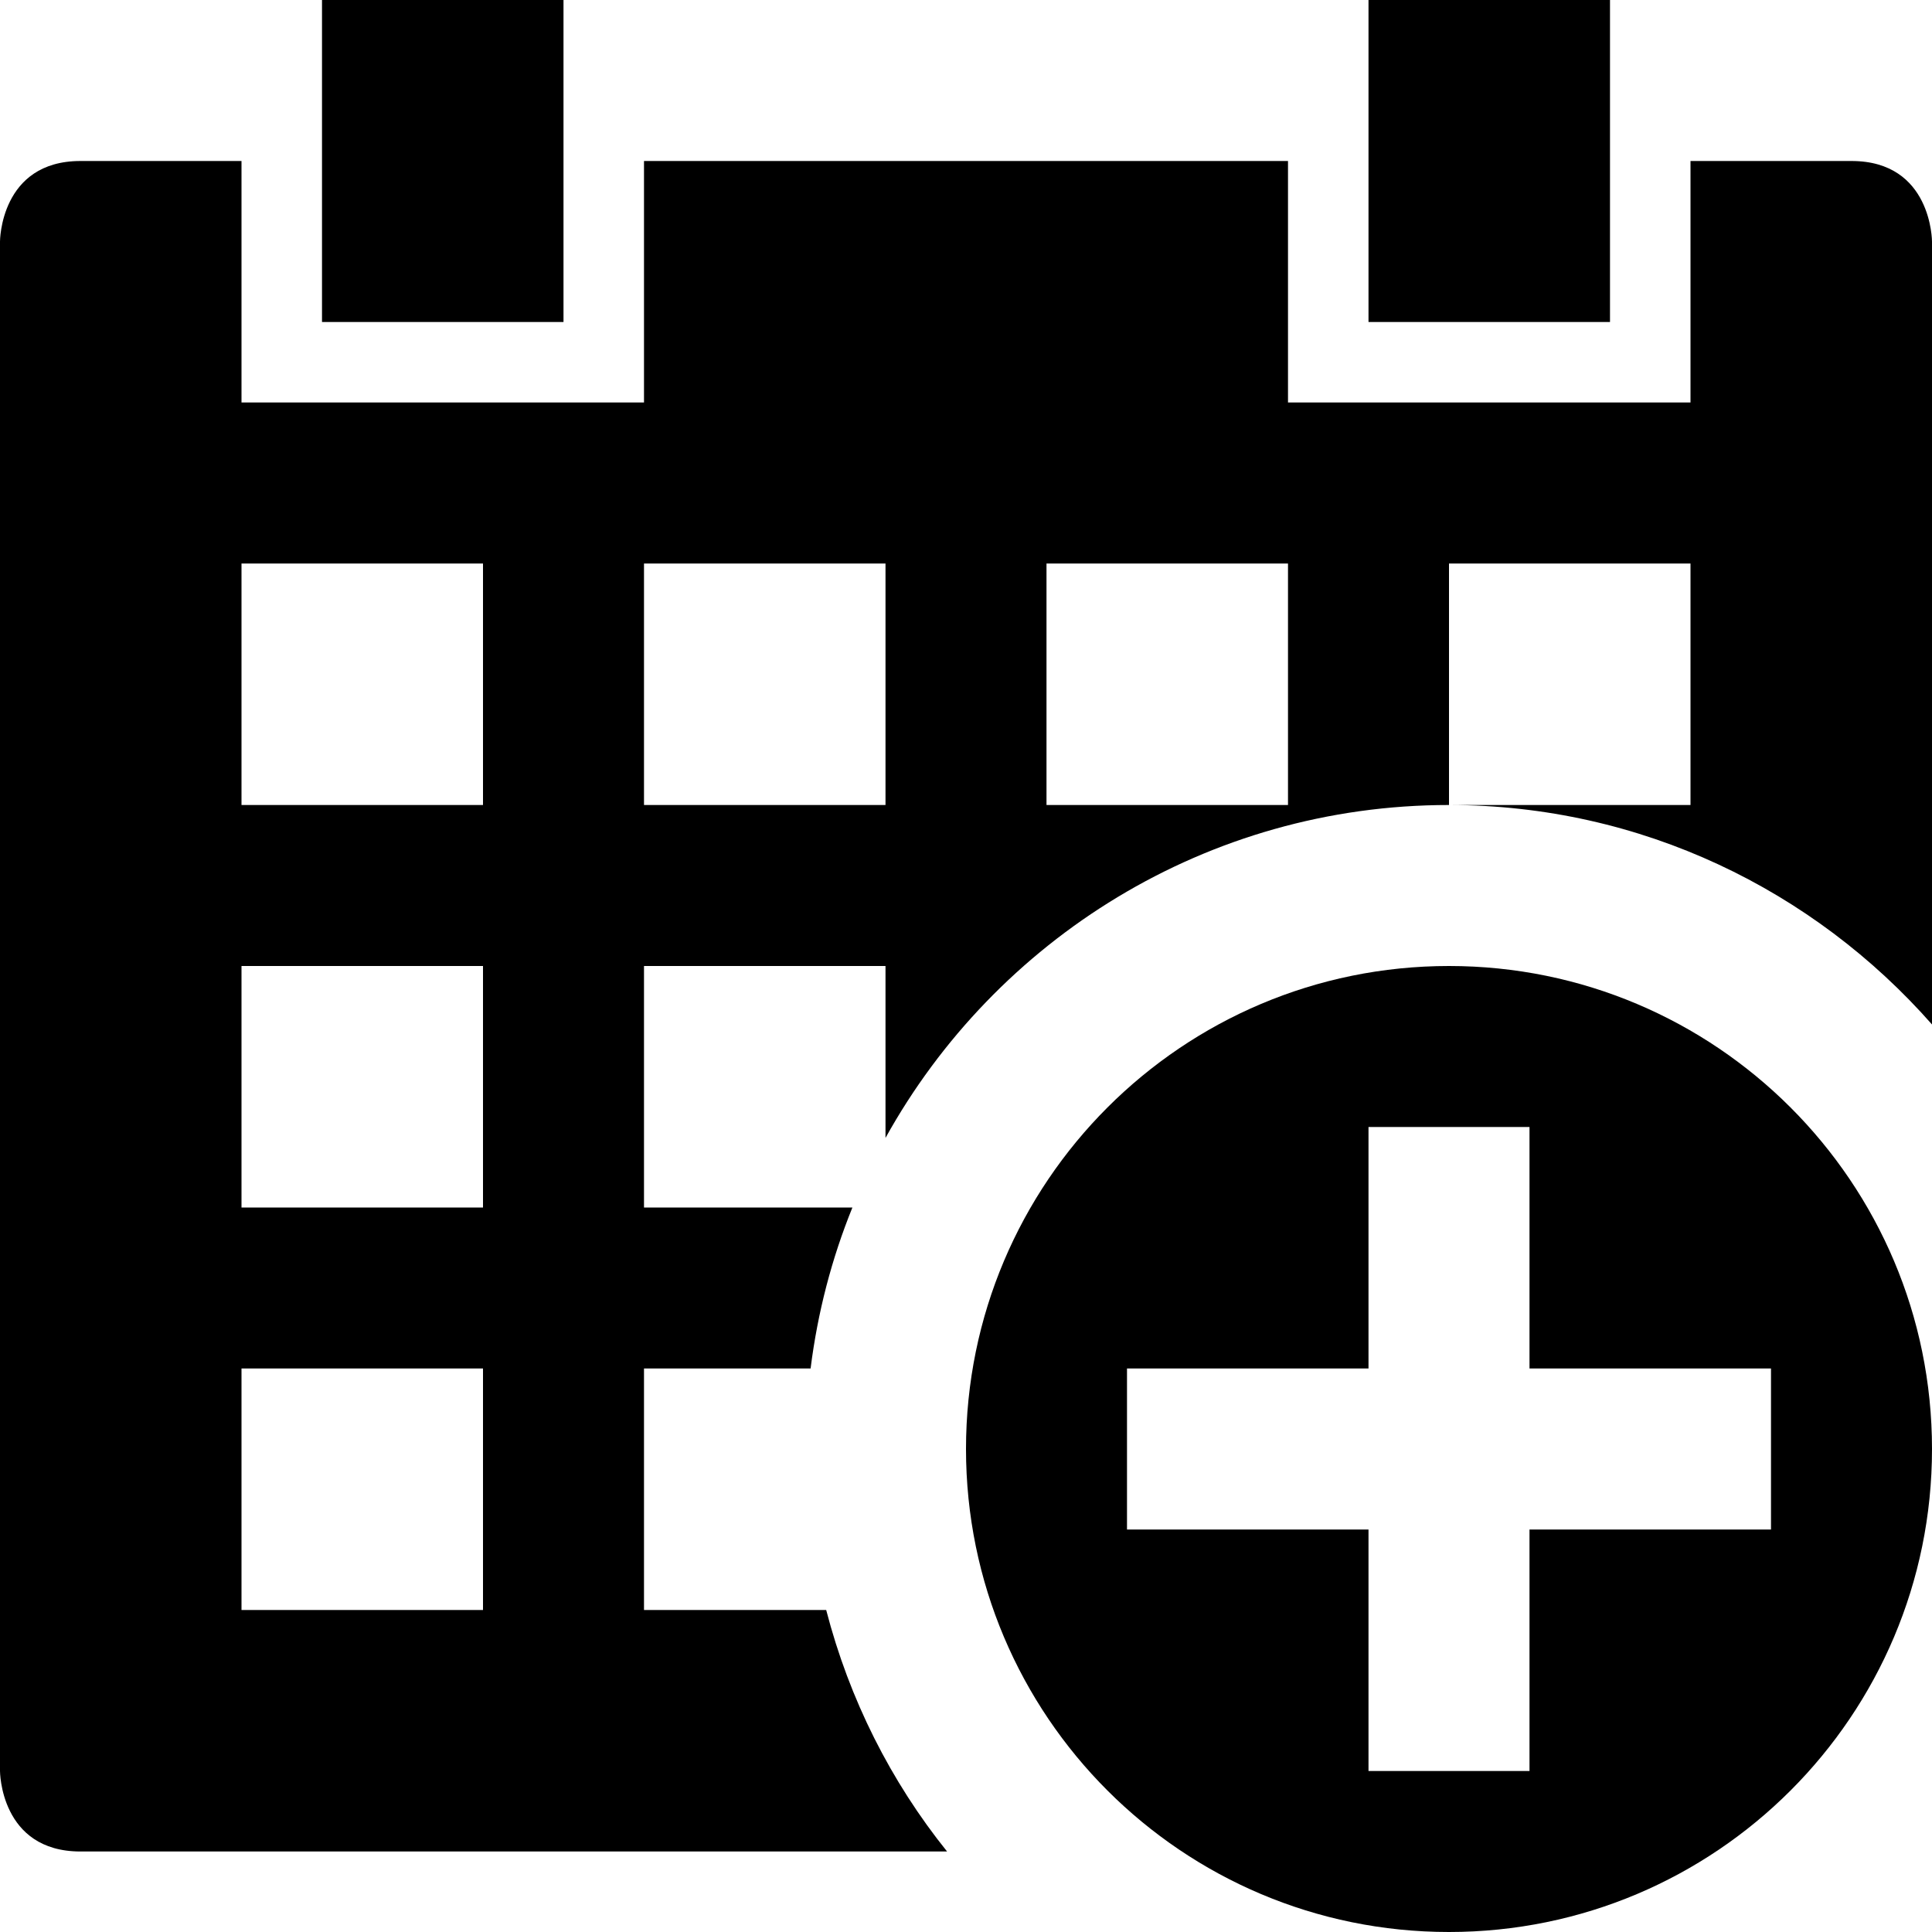
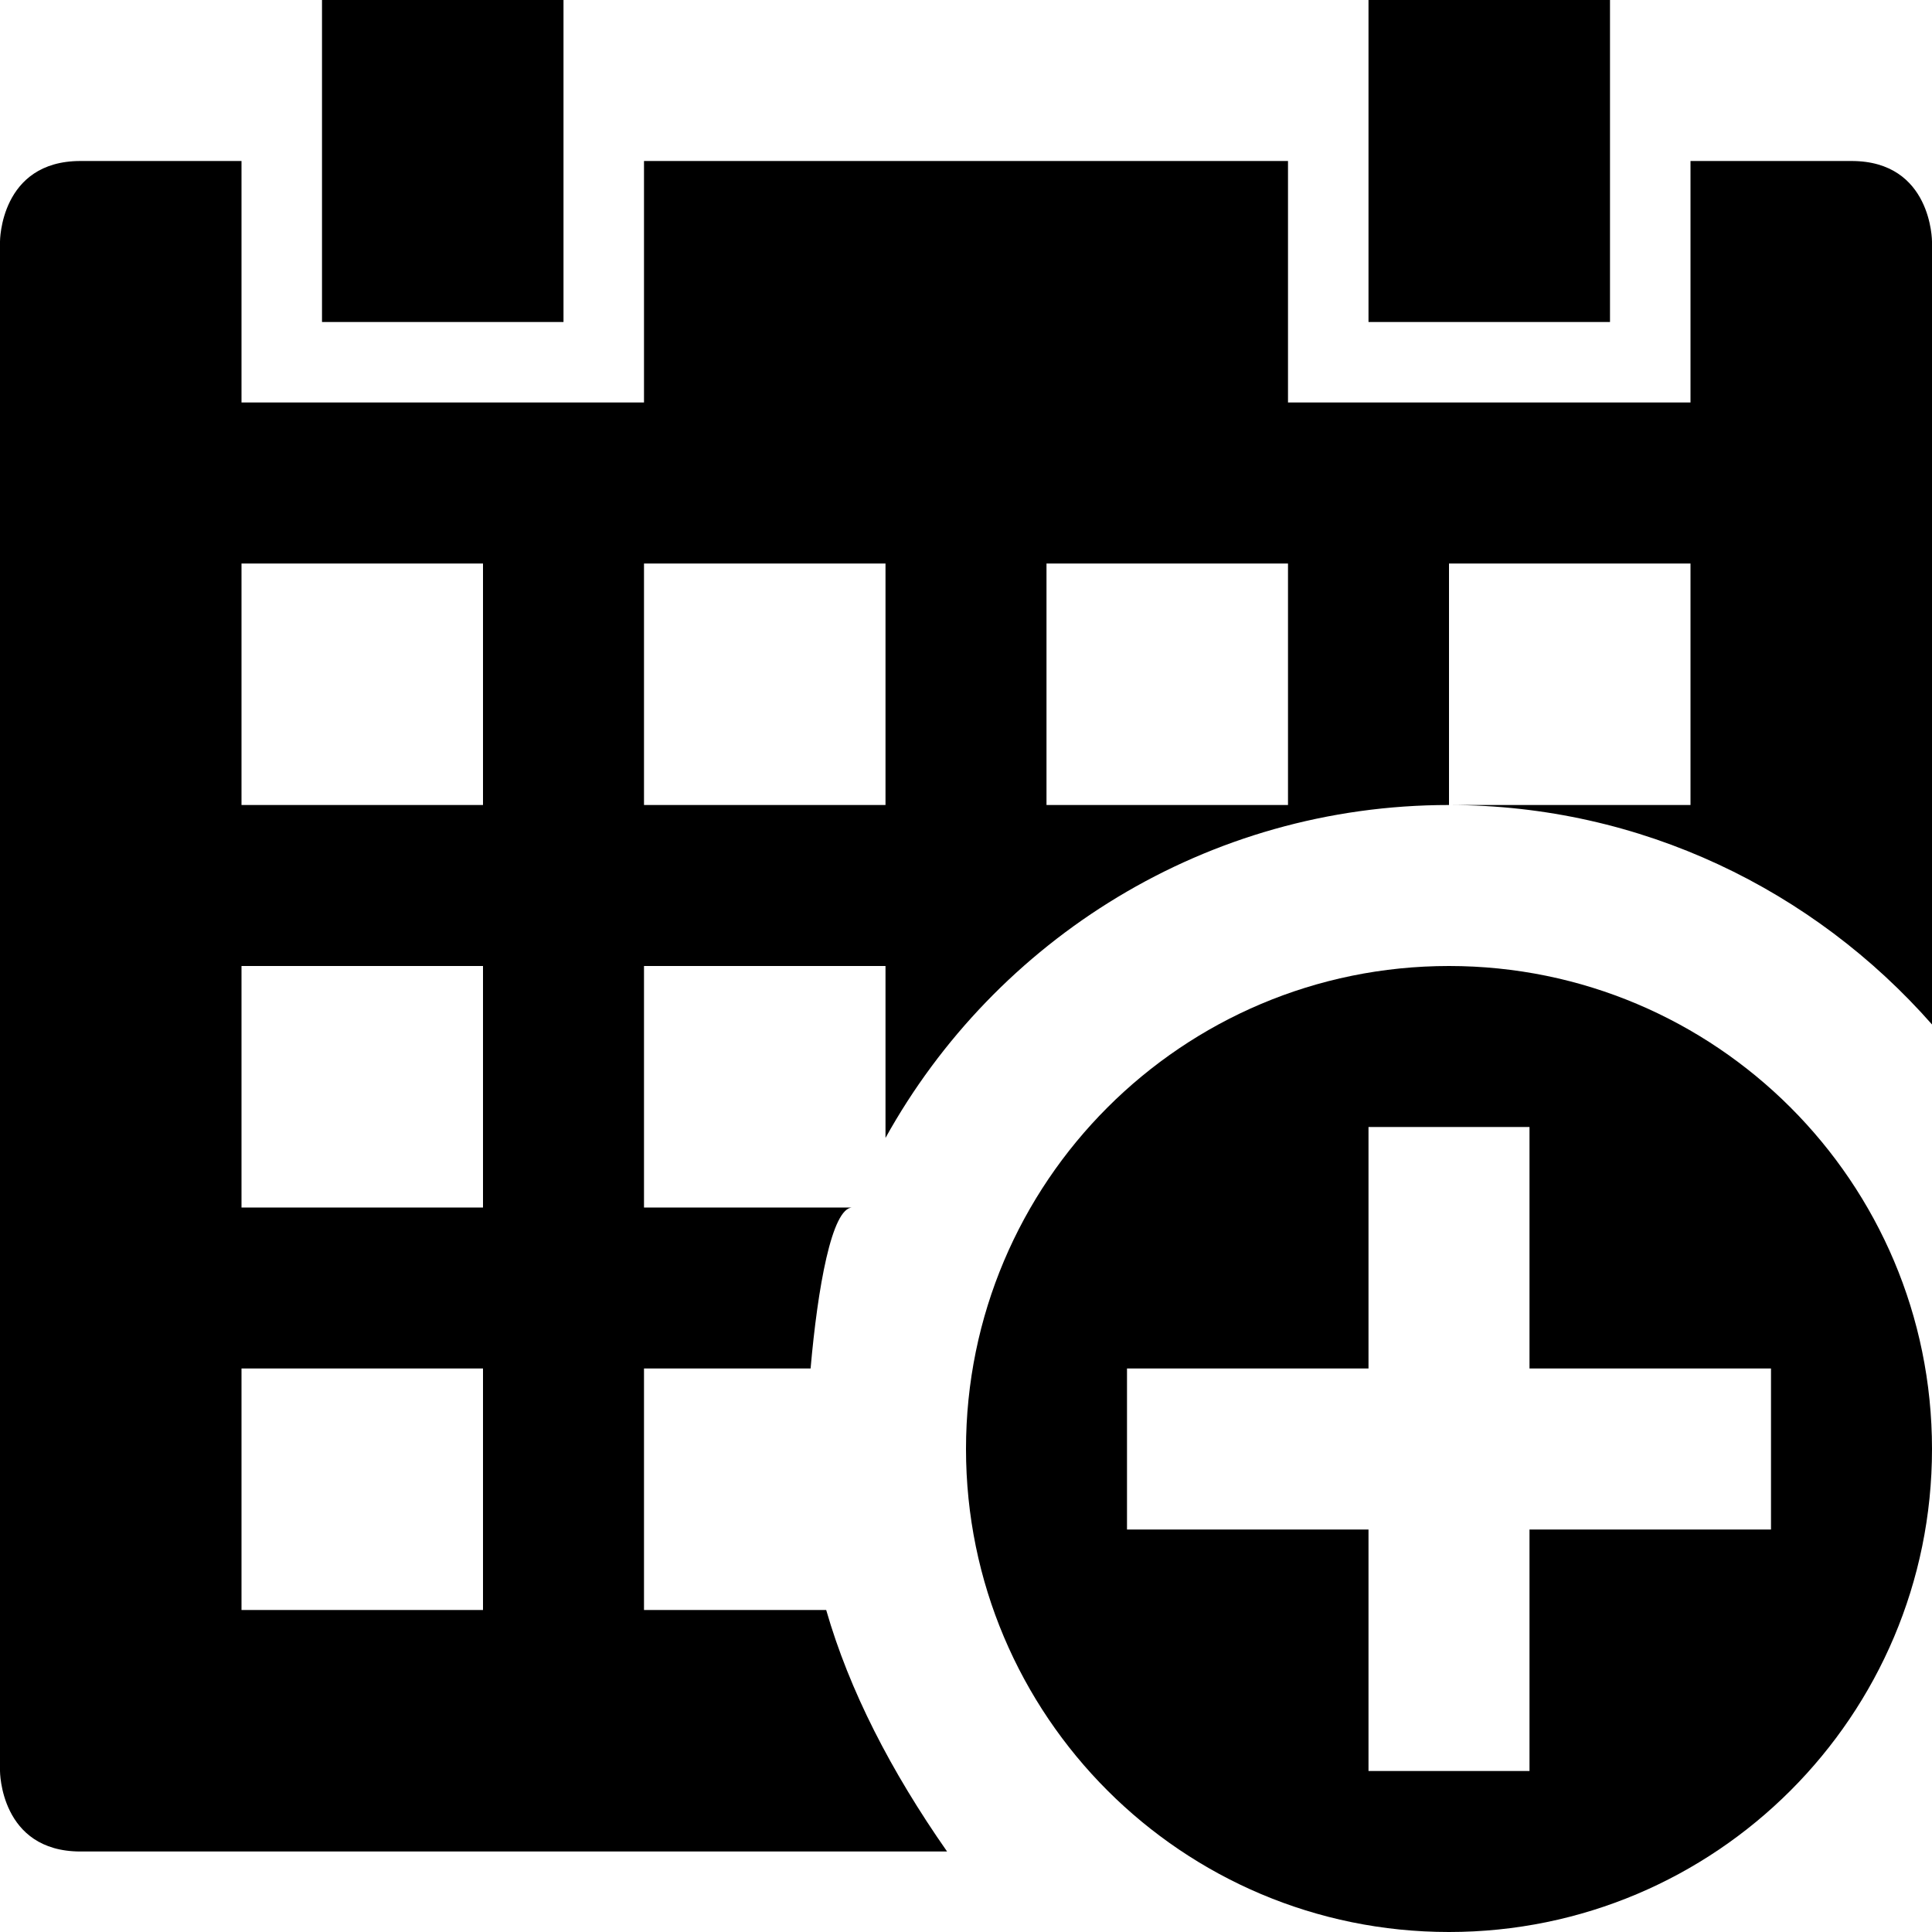
<svg xmlns="http://www.w3.org/2000/svg" version="1.1" id="Layer_1" x="0px" y="0px" width="1152px" height="1152px" viewBox="0 0 1152 1152" enable-background="new 0 0 1152 1152" xml:space="preserve">
  <rect x="192" width="144" height="192" />
  <rect x="816" width="144" height="192" />
-   <path d="M492.639,960H384V816h99.334c4.21-33.527,12.636-65.719,24.938-96H384V576h144v102.51C593.531,560.285,719.522,480,864,480  V336h144v144H864c114.724,0,217.573,50.836,288,130.863V144c0,0,0-48-48-48s-96,0-96,0v144H768V96H384v144H144V96c0,0-48,0-96,0  S0,144,0,144v912c0,0,0,48,48,48c23.643,0,268.535,0,516.718,0C531.176,1062.258,506.443,1013.338,492.639,960z M624,336h144v144  H624V336z M384,336h144v144H384V336z M288,960H144V816h144V960z M288,720H144V576h144V720z M288,480H144V336h144V480z" />
+   <path d="M492.639,960H384V816h99.334c4.21-48,12.636-96,24.938-96H384V576h144v102.51C593.531,560.285,719.522,480,864,480V336h144  v144H864c114.724,0,217.573,50.836,288,130.863V144c0,0,0-48-48-48s-96,0-96,0v144H768V96H384v144H144V96c0,0-48,0-96,0S0,144,0,144  v912c0,0,0,48,48,48c23.643,0,268.535,0,516.718,0C531.176,1056,506.443,1008,492.639,960z M624,336h144v144H624V336z M384,336h144  v144H384V336z M288,960H144V816h144V960z M288,720H144V576h144V720z M288,480H144V336h144V480z" />
  <path d="M864,576c-159.024,0-288,128.904-288,288s128.976,288,288,288s288-128.904,288-288S1023.024,576,864,576z M1056,912H912v144  h-96V912H672v-96h144V672h96v144h144V912z" />
</svg>
